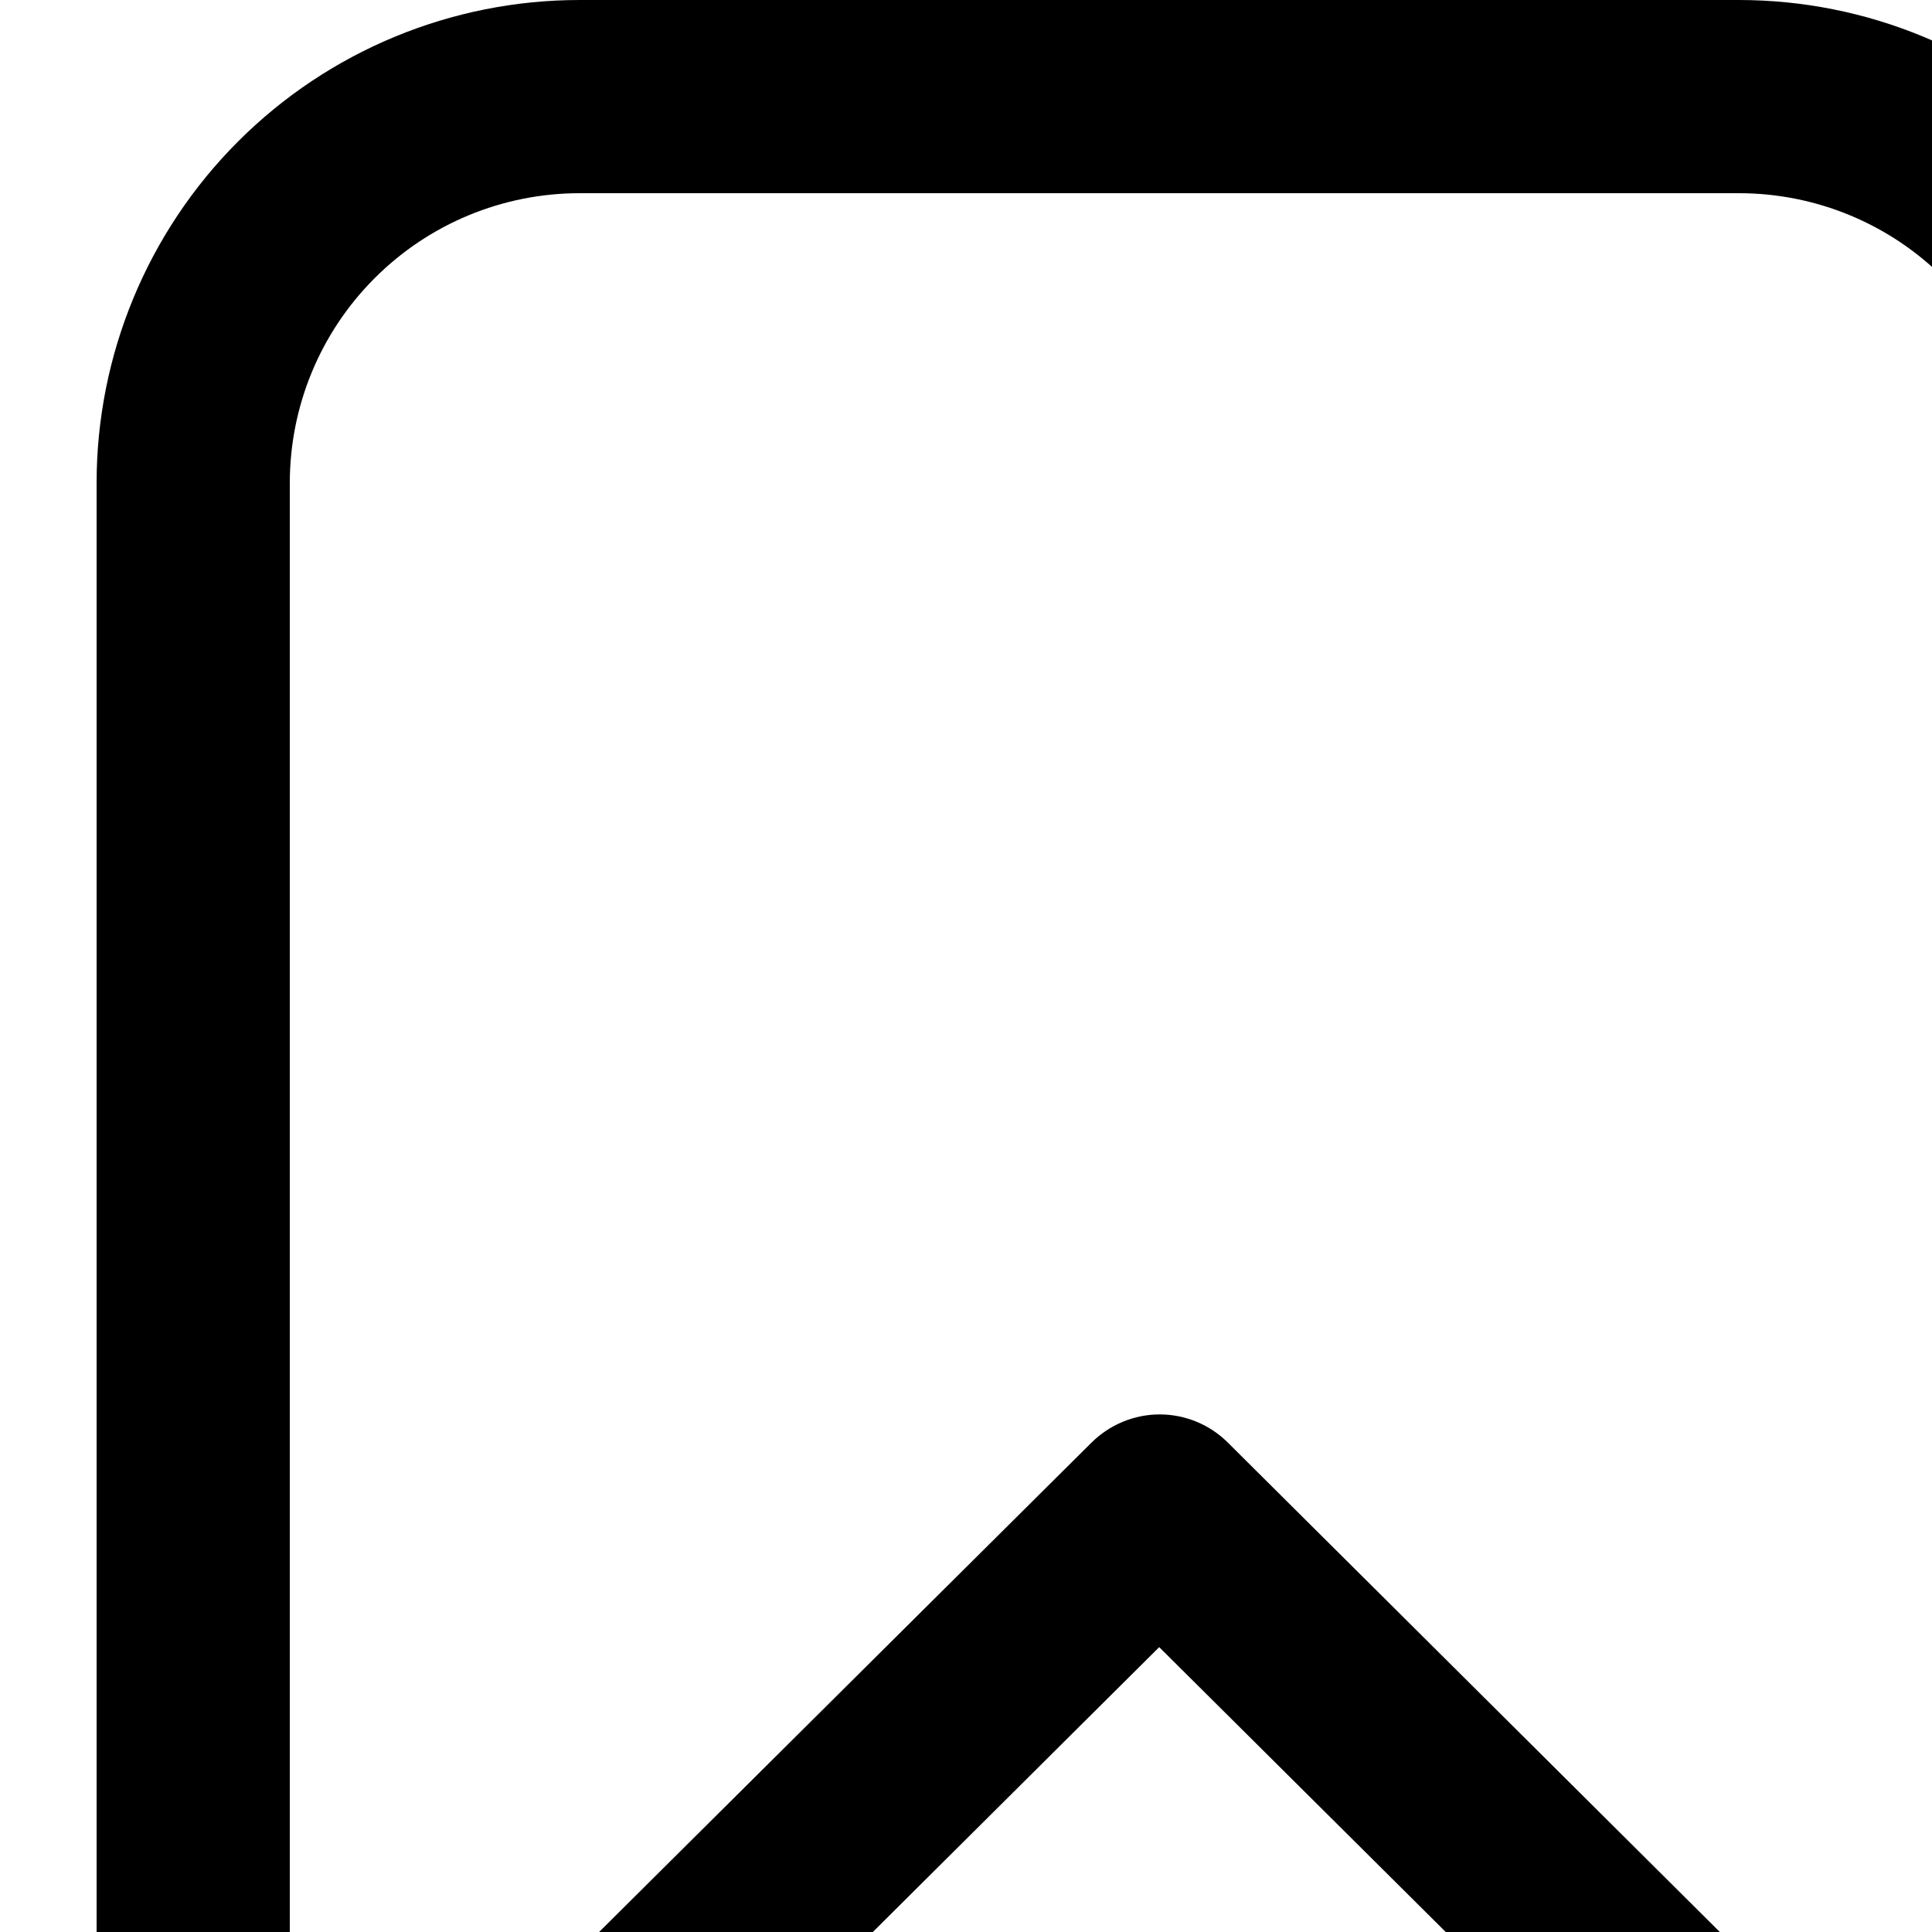
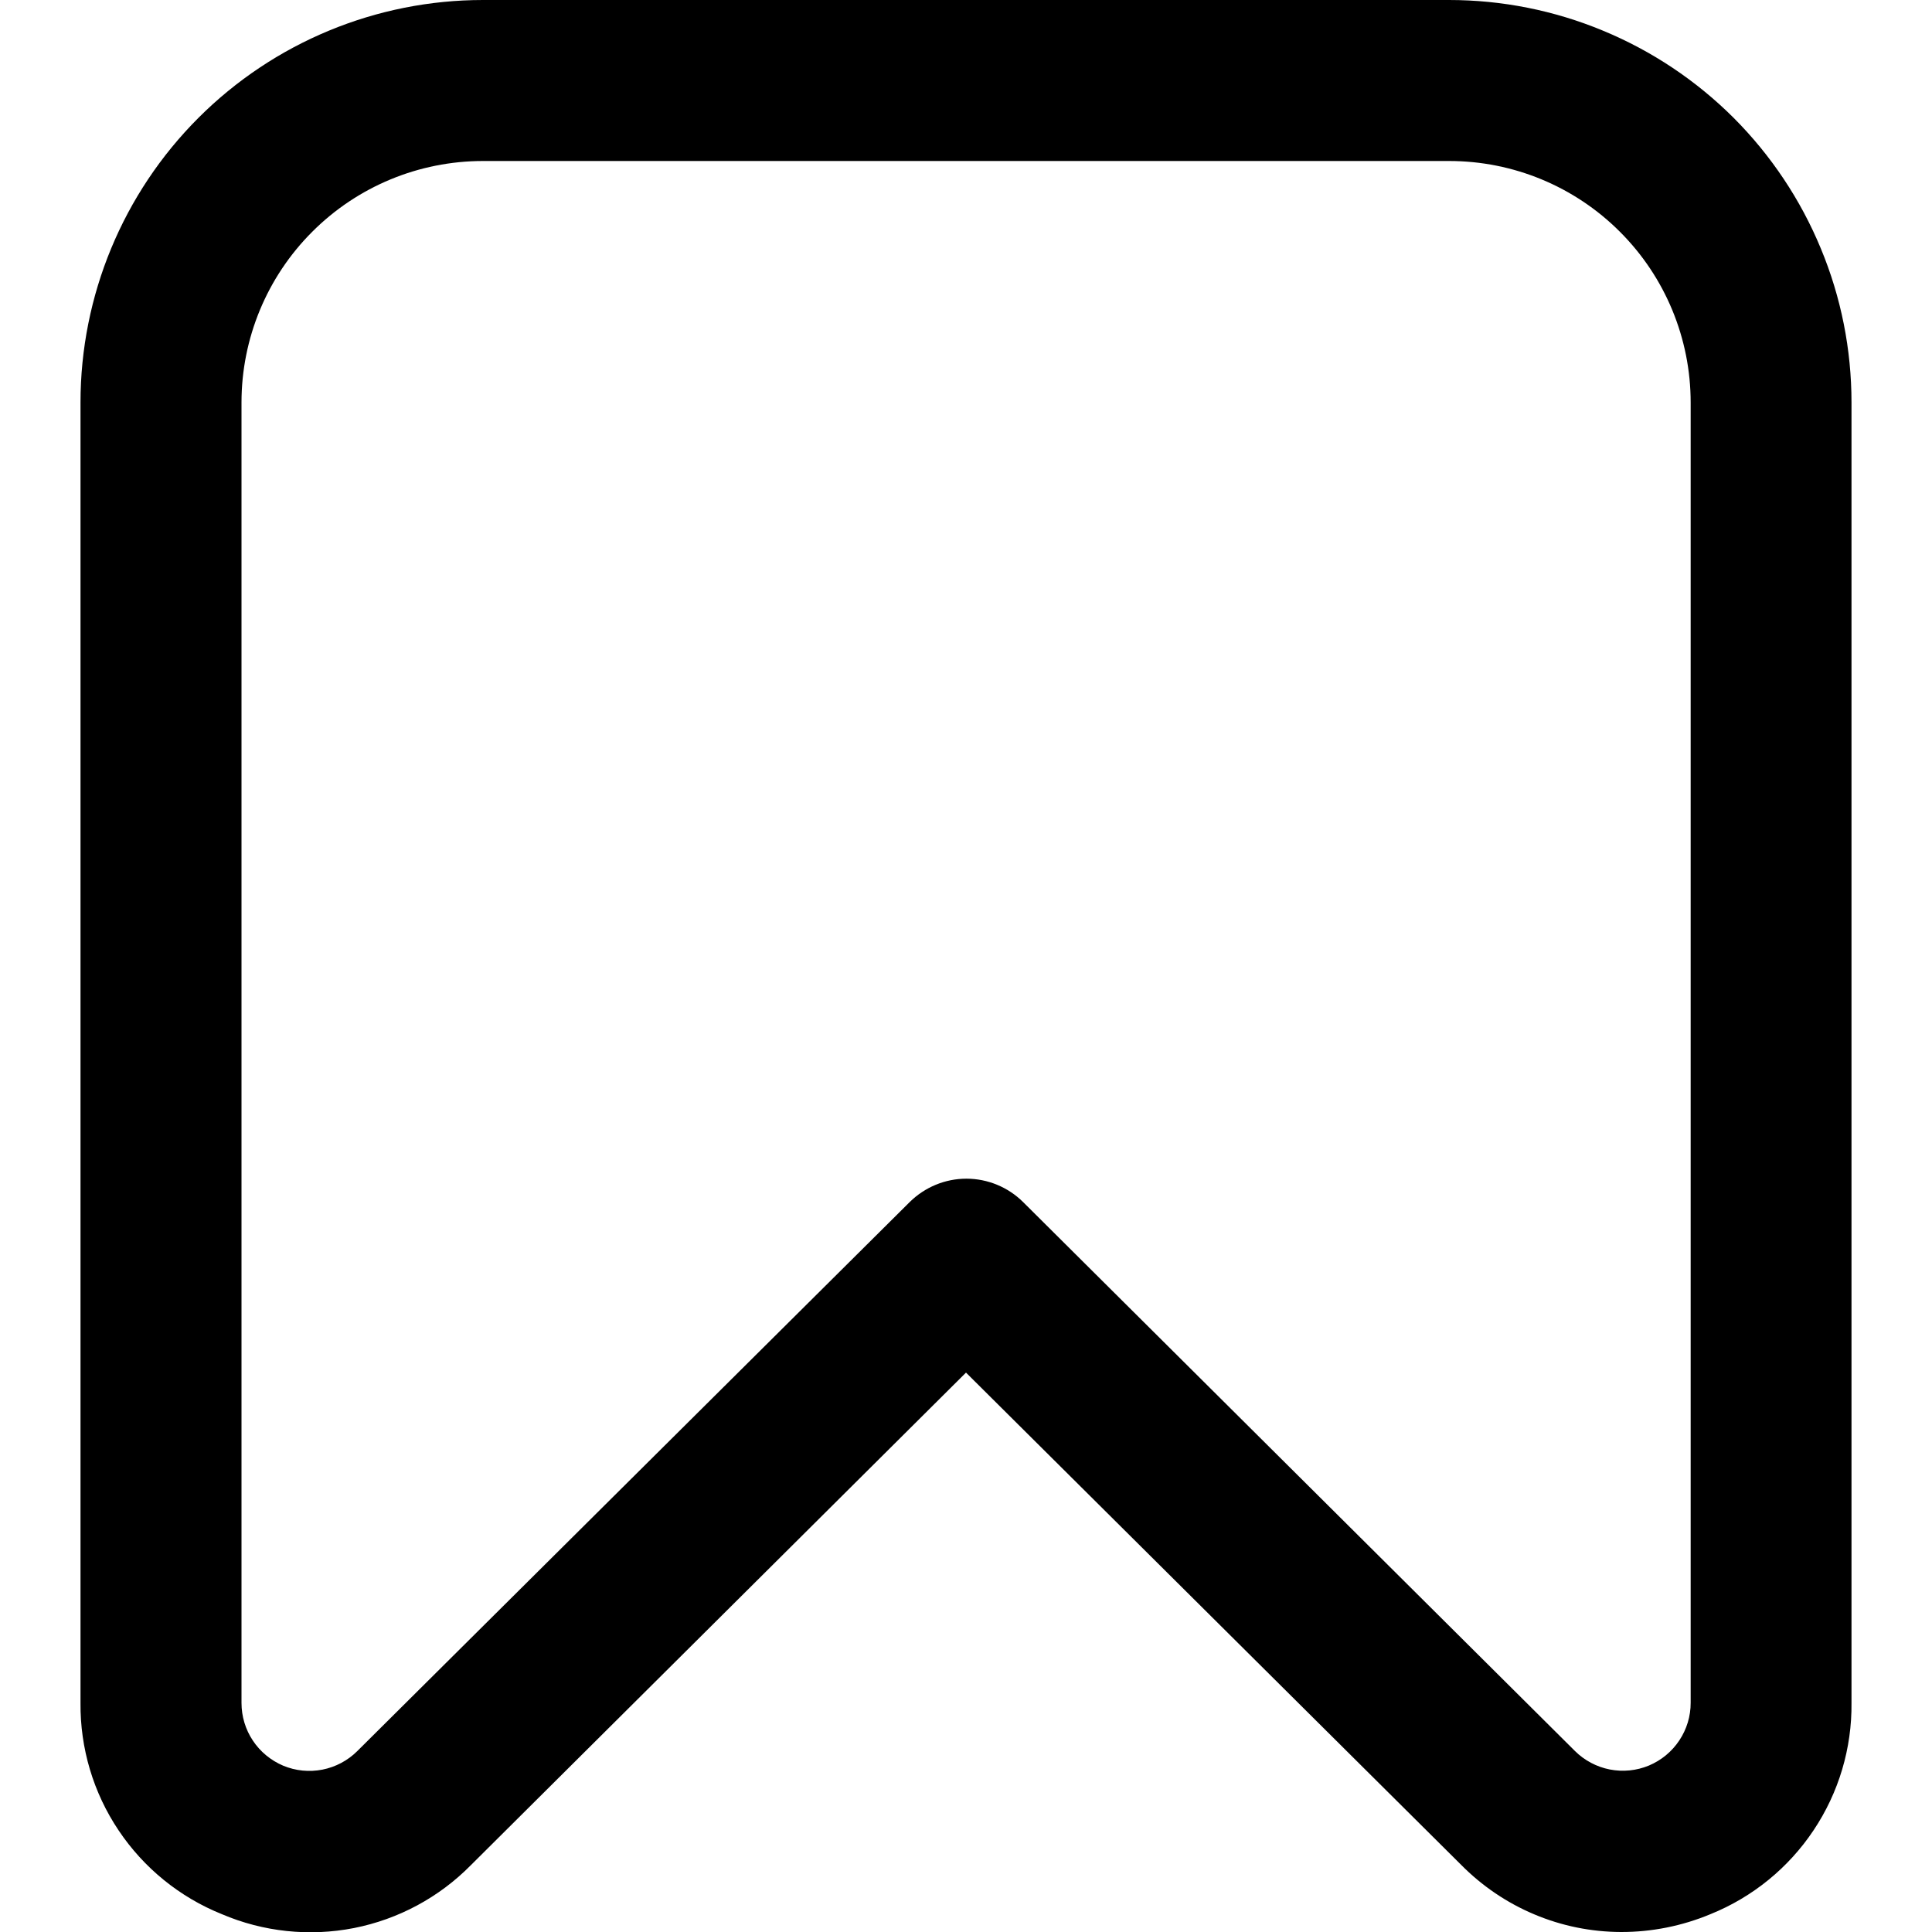
- <svg xmlns="http://www.w3.org/2000/svg" width="20" height="20" viewBox="0 0 20 20" fill="none">
+ <svg xmlns="http://www.w3.org/2000/svg" width="20" height="20" viewBox="0 0 24 24" fill="none">
  <g>
    <path d="M20.137 24C19.767 23.999 19.401 23.925 19.06 23.781C18.719 23.638 18.41 23.428 18.15 23.165L12 17.051L5.85 23.169C5.455 23.57 4.949 23.842 4.397 23.951C3.844 24.059 3.272 23.999 2.755 23.778C2.233 23.568 1.786 23.205 1.473 22.737C1.159 22.269 0.995 21.717 1 21.154V5C1 3.674 1.527 2.402 2.465 1.464C3.402 0.527 4.674 0 6 0L18 0C18.657 0 19.307 0.129 19.913 0.381C20.52 0.632 21.071 1 21.536 1.464C22 1.929 22.368 2.48 22.619 3.087C22.871 3.693 23 4.343 23 5V21.154C23.006 21.717 22.842 22.268 22.529 22.736C22.217 23.204 21.771 23.567 21.249 23.778C20.897 23.925 20.519 24.001 20.137 24ZM6 2C5.204 2 4.441 2.316 3.879 2.879C3.316 3.441 3 4.204 3 5V21.154C3 21.321 3.049 21.484 3.141 21.622C3.233 21.761 3.365 21.869 3.518 21.934C3.672 21.998 3.841 22.015 4.005 21.983C4.168 21.951 4.319 21.871 4.437 21.754L11.3 14.933C11.488 14.747 11.741 14.642 12.005 14.642C12.269 14.642 12.523 14.747 12.71 14.933L19.565 21.752C19.683 21.869 19.834 21.949 19.997 21.981C20.161 22.013 20.33 21.996 20.484 21.932C20.638 21.867 20.769 21.759 20.861 21.62C20.953 21.482 21.003 21.319 21.002 21.152V5C21.002 4.204 20.686 3.441 20.123 2.879C19.561 2.316 18.798 2 18.002 2H6Z" fill="currentColor" />
  </g>
</svg>
